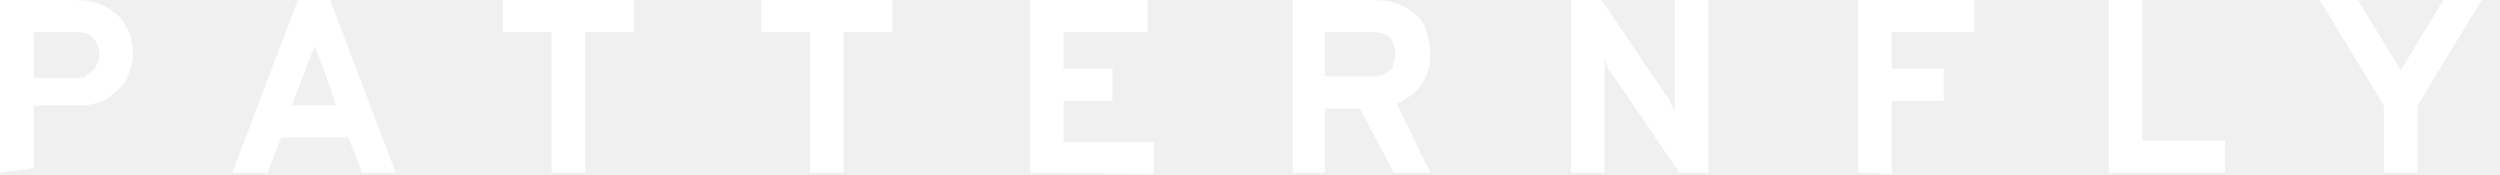
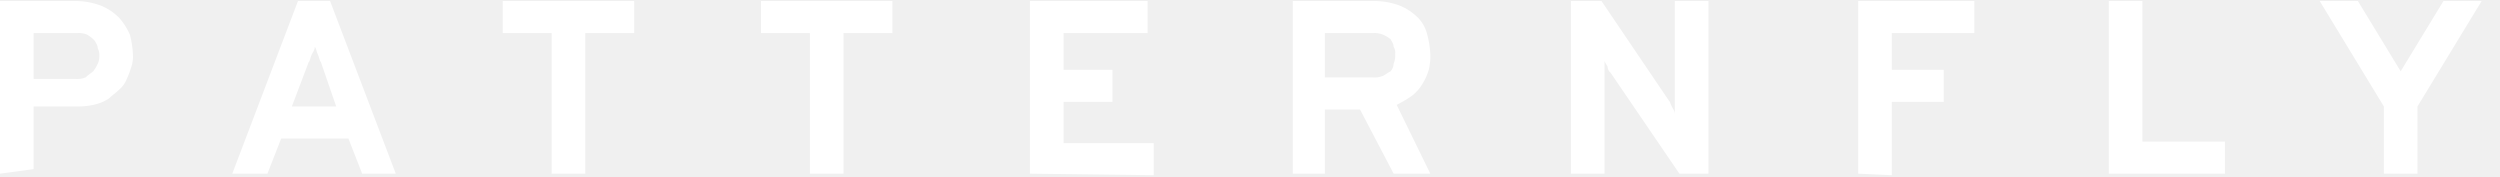
- <svg xmlns="http://www.w3.org/2000/svg" version="1.1" id="Layer_1" x="0px" y="0px" viewBox="0 0 163.6 11.4" style="enable-background:new 0 0 163.6 11.4;" xml:space="preserve">
-   <style type="text/css">
- 	.st0{fill:#FFFFFF;}
- </style>
-   <g>
-     <path class="st0" d="M0,11.3V0h4.8c0.7,0,1.3,0.1,1.8,0.3s0.9,0.5,1.2,0.8c0.3,0.3,0.5,0.7,0.7,1.1c0.1,0.4,0.2,0.9,0.2,1.3   c0,0.3,0,0.5-0.1,0.8S8.4,4.9,8.3,5.1C8.2,5.4,8,5.6,7.8,5.8S7.3,6.2,7.1,6.4c-0.3,0.2-0.6,0.3-1,0.4S5.3,6.9,4.9,6.9H2.2V11   L0,11.3L0,11.3z M4.9,5.1c0.3,0,0.5,0,0.7-0.1C5.8,4.8,6,4.7,6.1,4.6s0.2-0.3,0.3-0.5c0.1-0.2,0.1-0.4,0.1-0.5c0-0.2,0-0.3-0.1-0.5   c0-0.2-0.1-0.3-0.2-0.5C6.1,2.5,5.9,2.3,5.7,2.2S5.3,2.1,5,2.1H2.2v3H4.9L4.9,5.1z" />
-     <path class="st0" d="M23.7,11.3L22.8,9h-4.4l-0.9,2.3h-2.3L19.5,0h2.1l4.3,11.3H23.7z M21,4c-0.1-0.1-0.1-0.3-0.2-0.5   S20.7,3.1,20.6,3c0,0.2-0.1,0.3-0.2,0.5S20.3,3.9,20.2,4l-1.1,2.9H22L21,4z" />
-     <path class="st0" d="M38.3,2.1v9.2h-2.2V2.1h-3.2V0h8.6v2.1H38.3z" />
-     <path class="st0" d="M55.2,2.1v9.2H53V2.1h-3.2V0h8.6v2.1H55.2z" />
-     <path class="st0" d="M67.4,11.3V0h7.7v2.1h-5.5v2.4h3.2v2.1h-3.2v2.7h5.9v2.1L67.4,11.3L67.4,11.3z" />
-     <path class="st0" d="M84.6,11.3V0h5.2c0.7,0,1.3,0.1,1.8,0.3s0.9,0.5,1.2,0.8c0.3,0.3,0.5,0.7,0.6,1.1s0.2,0.9,0.2,1.3   c0,0.3,0,0.6-0.1,1c-0.1,0.3-0.2,0.6-0.4,0.9c-0.2,0.3-0.4,0.6-0.7,0.8c-0.3,0.2-0.6,0.4-1,0.6l2.2,4.5h-2.4L89,7.1h-2.3v4.2H84.6z    M89.8,5c0.3,0,0.5,0,0.7-0.1s0.3-0.2,0.5-0.3c0.1-0.1,0.2-0.3,0.2-0.5c0.1-0.2,0.1-0.4,0.1-0.6s0-0.4-0.1-0.5   c0-0.2-0.1-0.3-0.2-0.5c-0.1-0.1-0.3-0.2-0.5-0.3s-0.4-0.1-0.7-0.1h-3.1V5H89.8L89.8,5L89.8,5z" />
-     <path class="st0" d="M109.9,11.3l-4.5-6.6c-0.1-0.1-0.2-0.2-0.2-0.4C105.1,4.1,105,4,105,3.9c0,0.1,0,0.3,0,0.4c0,0.2,0,0.3,0,0.4   v6.6h-2.2V0h2l4.4,6.5c0.1,0.1,0.1,0.2,0.2,0.4c0.1,0.2,0.2,0.3,0.2,0.5c0-0.1,0-0.3,0-0.5s0-0.3,0-0.4V0h2.2v11.3H109.9   L109.9,11.3z" />
-     <path class="st0" d="M121.6,11.3V0h7.6v2.1h-5.4v2.4h3.4v2.1h-3.4v4.8L121.6,11.3L121.6,11.3z" />
-     <path class="st0" d="M138,11.3V0h2.2v9.2h5.4v2.1C145.6,11.3,138,11.3,138,11.3z" />
-     <path class="st0" d="M156,11.3V6.9L151.8,0h2.5l2.8,4.6l2.8-4.6h2.5l-4.2,6.9v4.4H156z" />
-   </g>
+ <svg xmlns="http://www.w3.org/2000/svg" id="Layer_1" data-name="Layer 1" width="2.27in" height="0.16in" viewBox="0 0 163.6 11.4">
+   <defs>
+     <style>.cls-1{fill:#fff;}</style>
+   </defs>
+   <path class="cls-1" d="M0,11.3V0H4.8A4.84,4.84,0,0,1,6.6.3a3.6,3.6,0,0,1,1.2.8,4.13,4.13,0,0,1,.7,1.1,5.85,5.85,0,0,1,.2,1.3,2.2,2.2,0,0,1-.1.8,6.89,6.89,0,0,1-.3.8,1.79,1.79,0,0,1-.5.7c-.2.2-.5.4-.7.6a3,3,0,0,1-1,.4,4.87,4.87,0,0,1-1.2.1H2.2V11ZM4.9,5.1A1.48,1.48,0,0,0,5.6,5c.2-.2.4-.3.5-.4a2.19,2.19,0,0,0,.3-.5,1.09,1.09,0,0,0,.1-.5.9.9,0,0,0-.1-.5c0-.2-.1-.3-.2-.5a2.18,2.18,0,0,0-.5-.4A1.48,1.48,0,0,0,5,2.1H2.2v3Z" />
+   <path class="cls-1" d="M23.7,11.3,22.8,9H18.4l-.9,2.3H15.2L19.5,0h2.1l4.3,11.3ZM21,4c-.1-.1-.1-.3-.2-.5s-.1-.4-.2-.5c0,.2-.1.3-.2.5s-.1.4-.2.5L19.1,6.9H22Z" />
+   <path class="cls-1" d="M38.3,2.1v9.2H36.1V2.1H32.9V0h8.6V2.1Z" />
+   <path class="cls-1" d="M55.2,2.1v9.2H53V2.1H49.8V0h8.6V2.1Z" />
+   <path class="cls-1" d="M67.4,11.3V0h7.7V2.1H69.6V4.5h3.2V6.6H69.6V9.3h5.9v2.1Z" />
+   <path class="cls-1" d="M84.6,11.3V0h5.2a4.84,4.84,0,0,1,1.8.3,3.6,3.6,0,0,1,1.2.8,2.38,2.38,0,0,1,.6,1.1,5.85,5.85,0,0,1,.2,1.3,3.75,3.75,0,0,1-.1,1,3.55,3.55,0,0,1-.4.9,2.7,2.7,0,0,1-.7.8,8.79,8.79,0,0,1-1,.6l2.2,4.5H91.2L89,7.1H86.7v4.2ZM89.8,5a1.48,1.48,0,0,0,.7-.1c.2-.1.3-.2.5-.3a.76.76,0,0,0,.2-.5,1.27,1.27,0,0,0,.1-.6.75.75,0,0,0-.1-.5c0-.2-.1-.3-.2-.5a2.19,2.19,0,0,0-.5-.3,1.48,1.48,0,0,0-.7-.1H86.7V5Z" />
+   <path class="cls-1" d="M109.9,11.3l-4.5-6.6a.52.52,0,0,1-.2-.4c-.1-.2-.2-.3-.2-.4v7.4h-2.2V0h2l4.4,6.5c.1.1.1.2.2.4s.2.3.2.5V0h2.2V11.3Z" />
+   <path class="cls-1" d="M121.6,11.3V0h7.6V2.1h-5.4V4.5h3.4V6.6h-3.4v4.8Z" />
+   <path class="cls-1" d="M138,11.3V0h2.2V9.2h5.4v2.1Z" />
+   <path class="cls-1" d="M156,11.3V6.9L151.8,0h2.5l2.8,4.6L159.9,0h2.5l-4.2,6.9v4.4Z" />
</svg>
